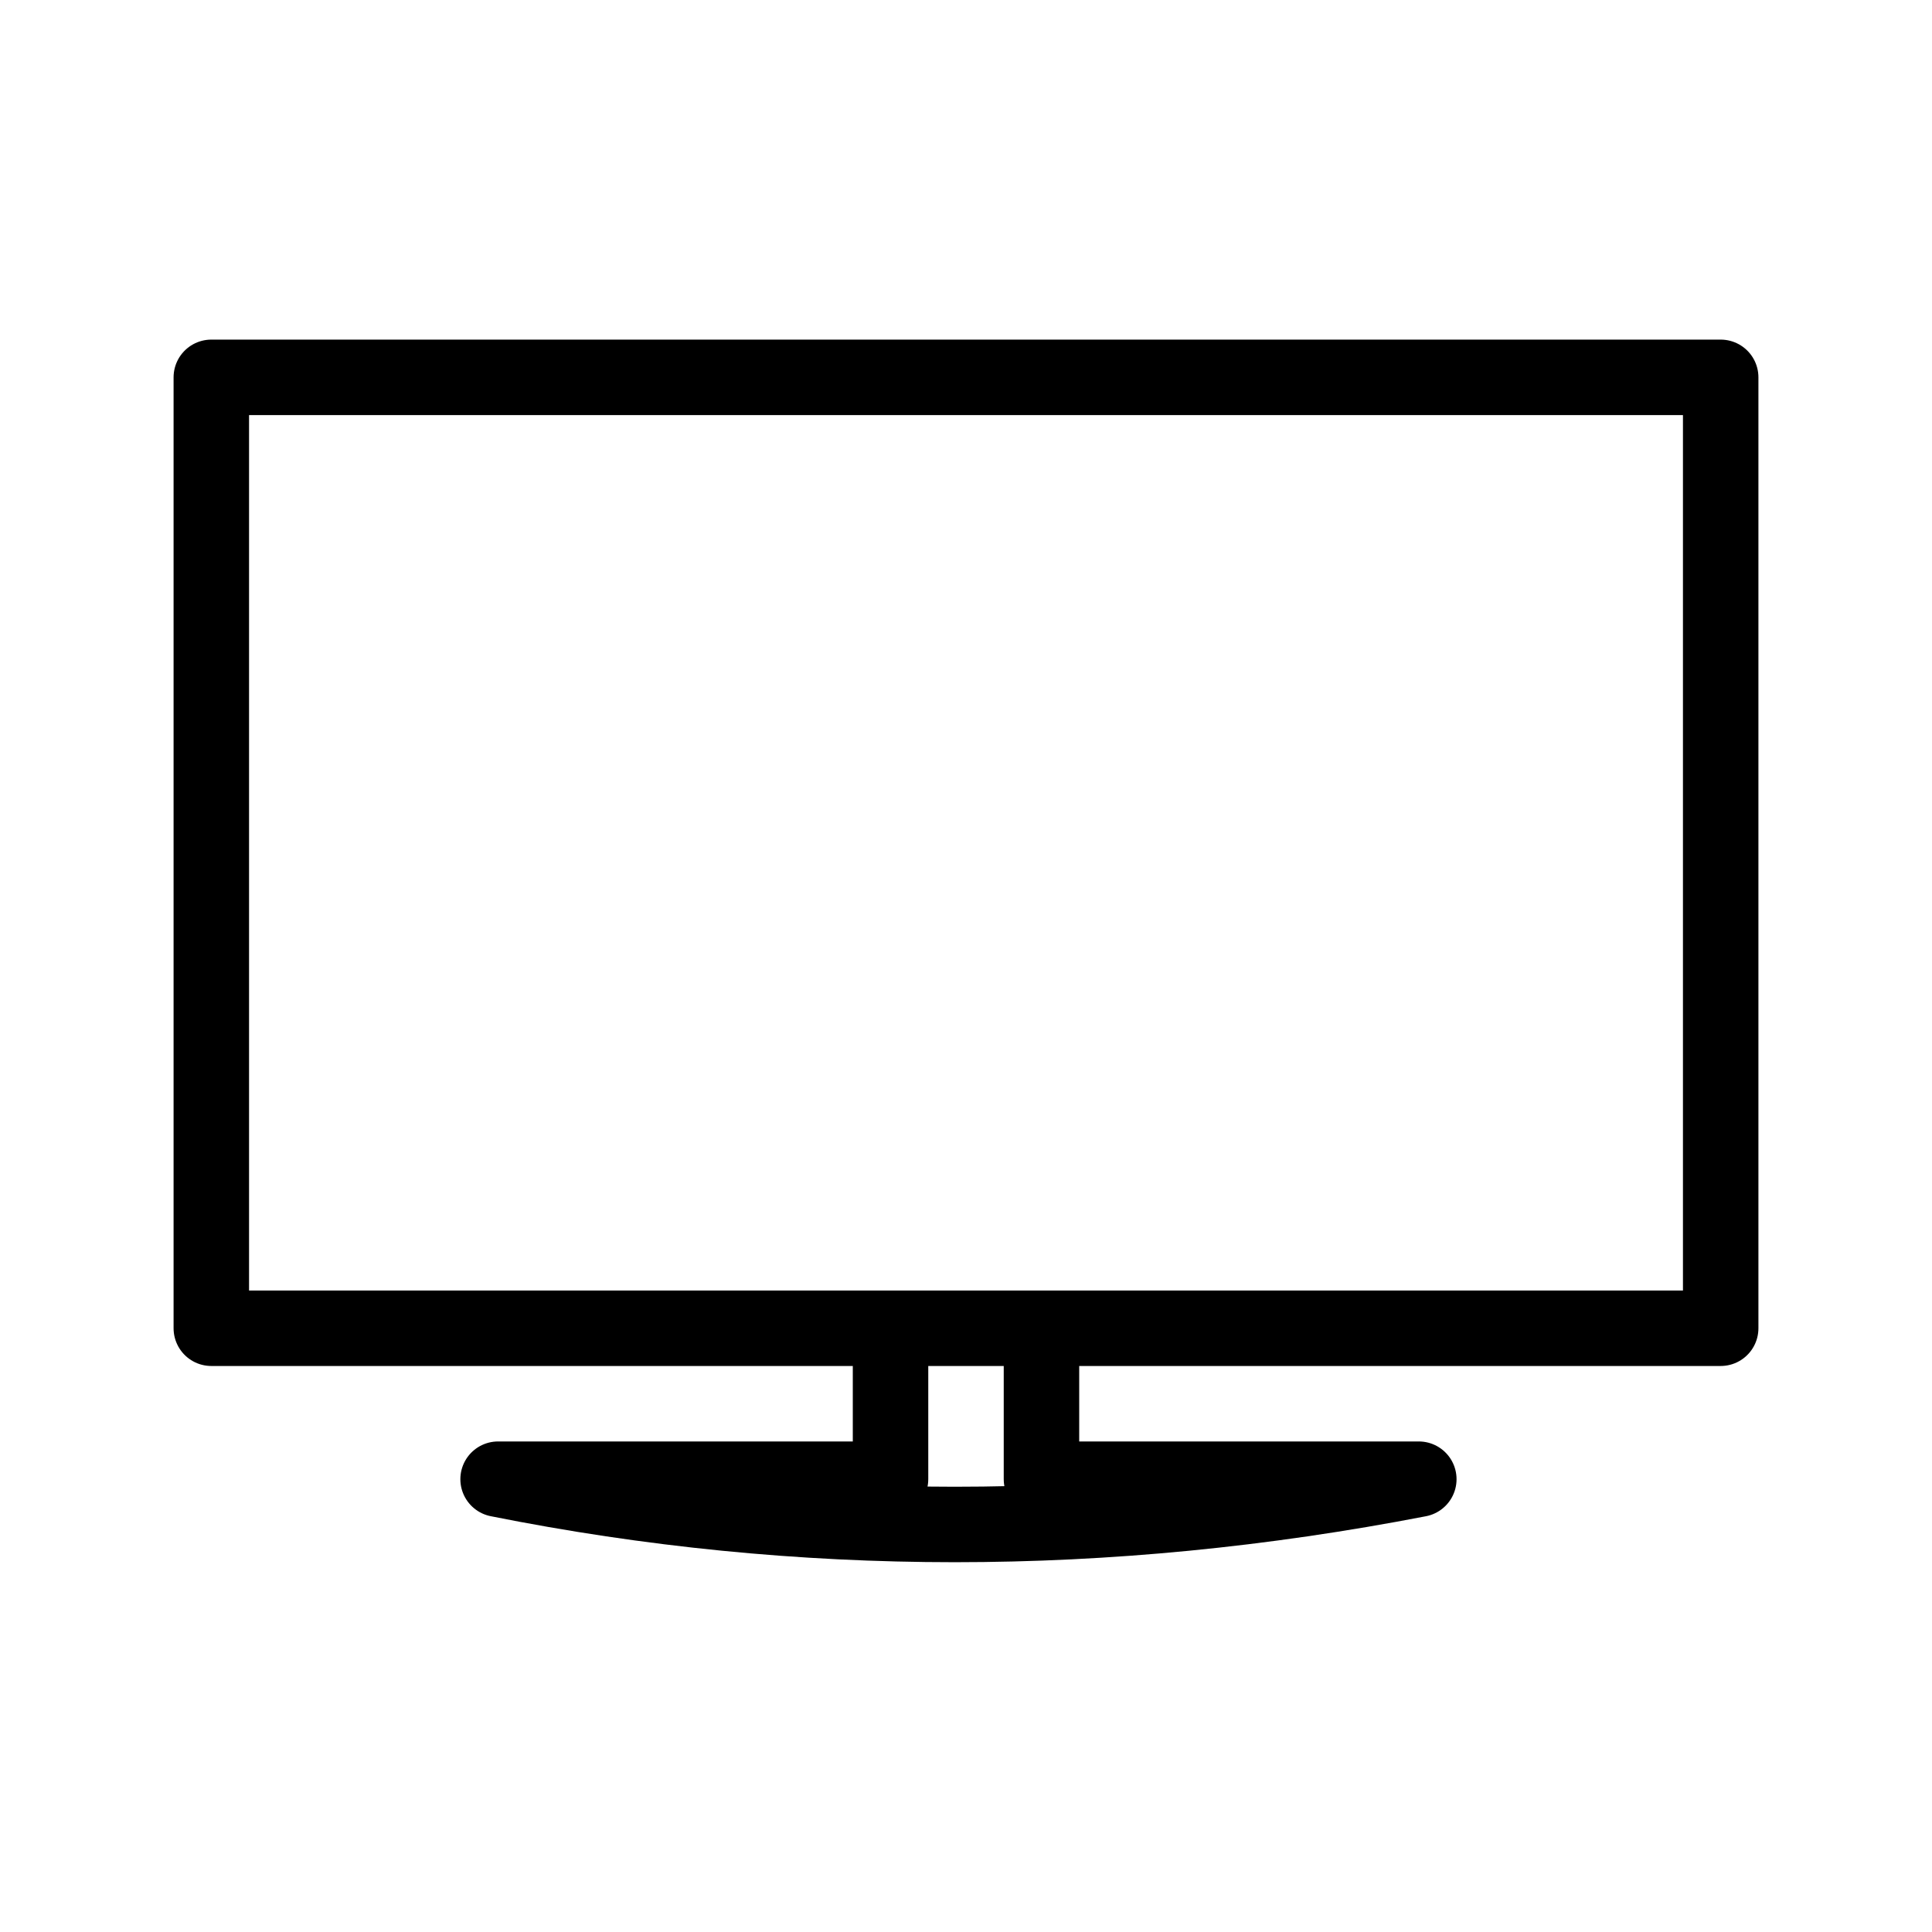
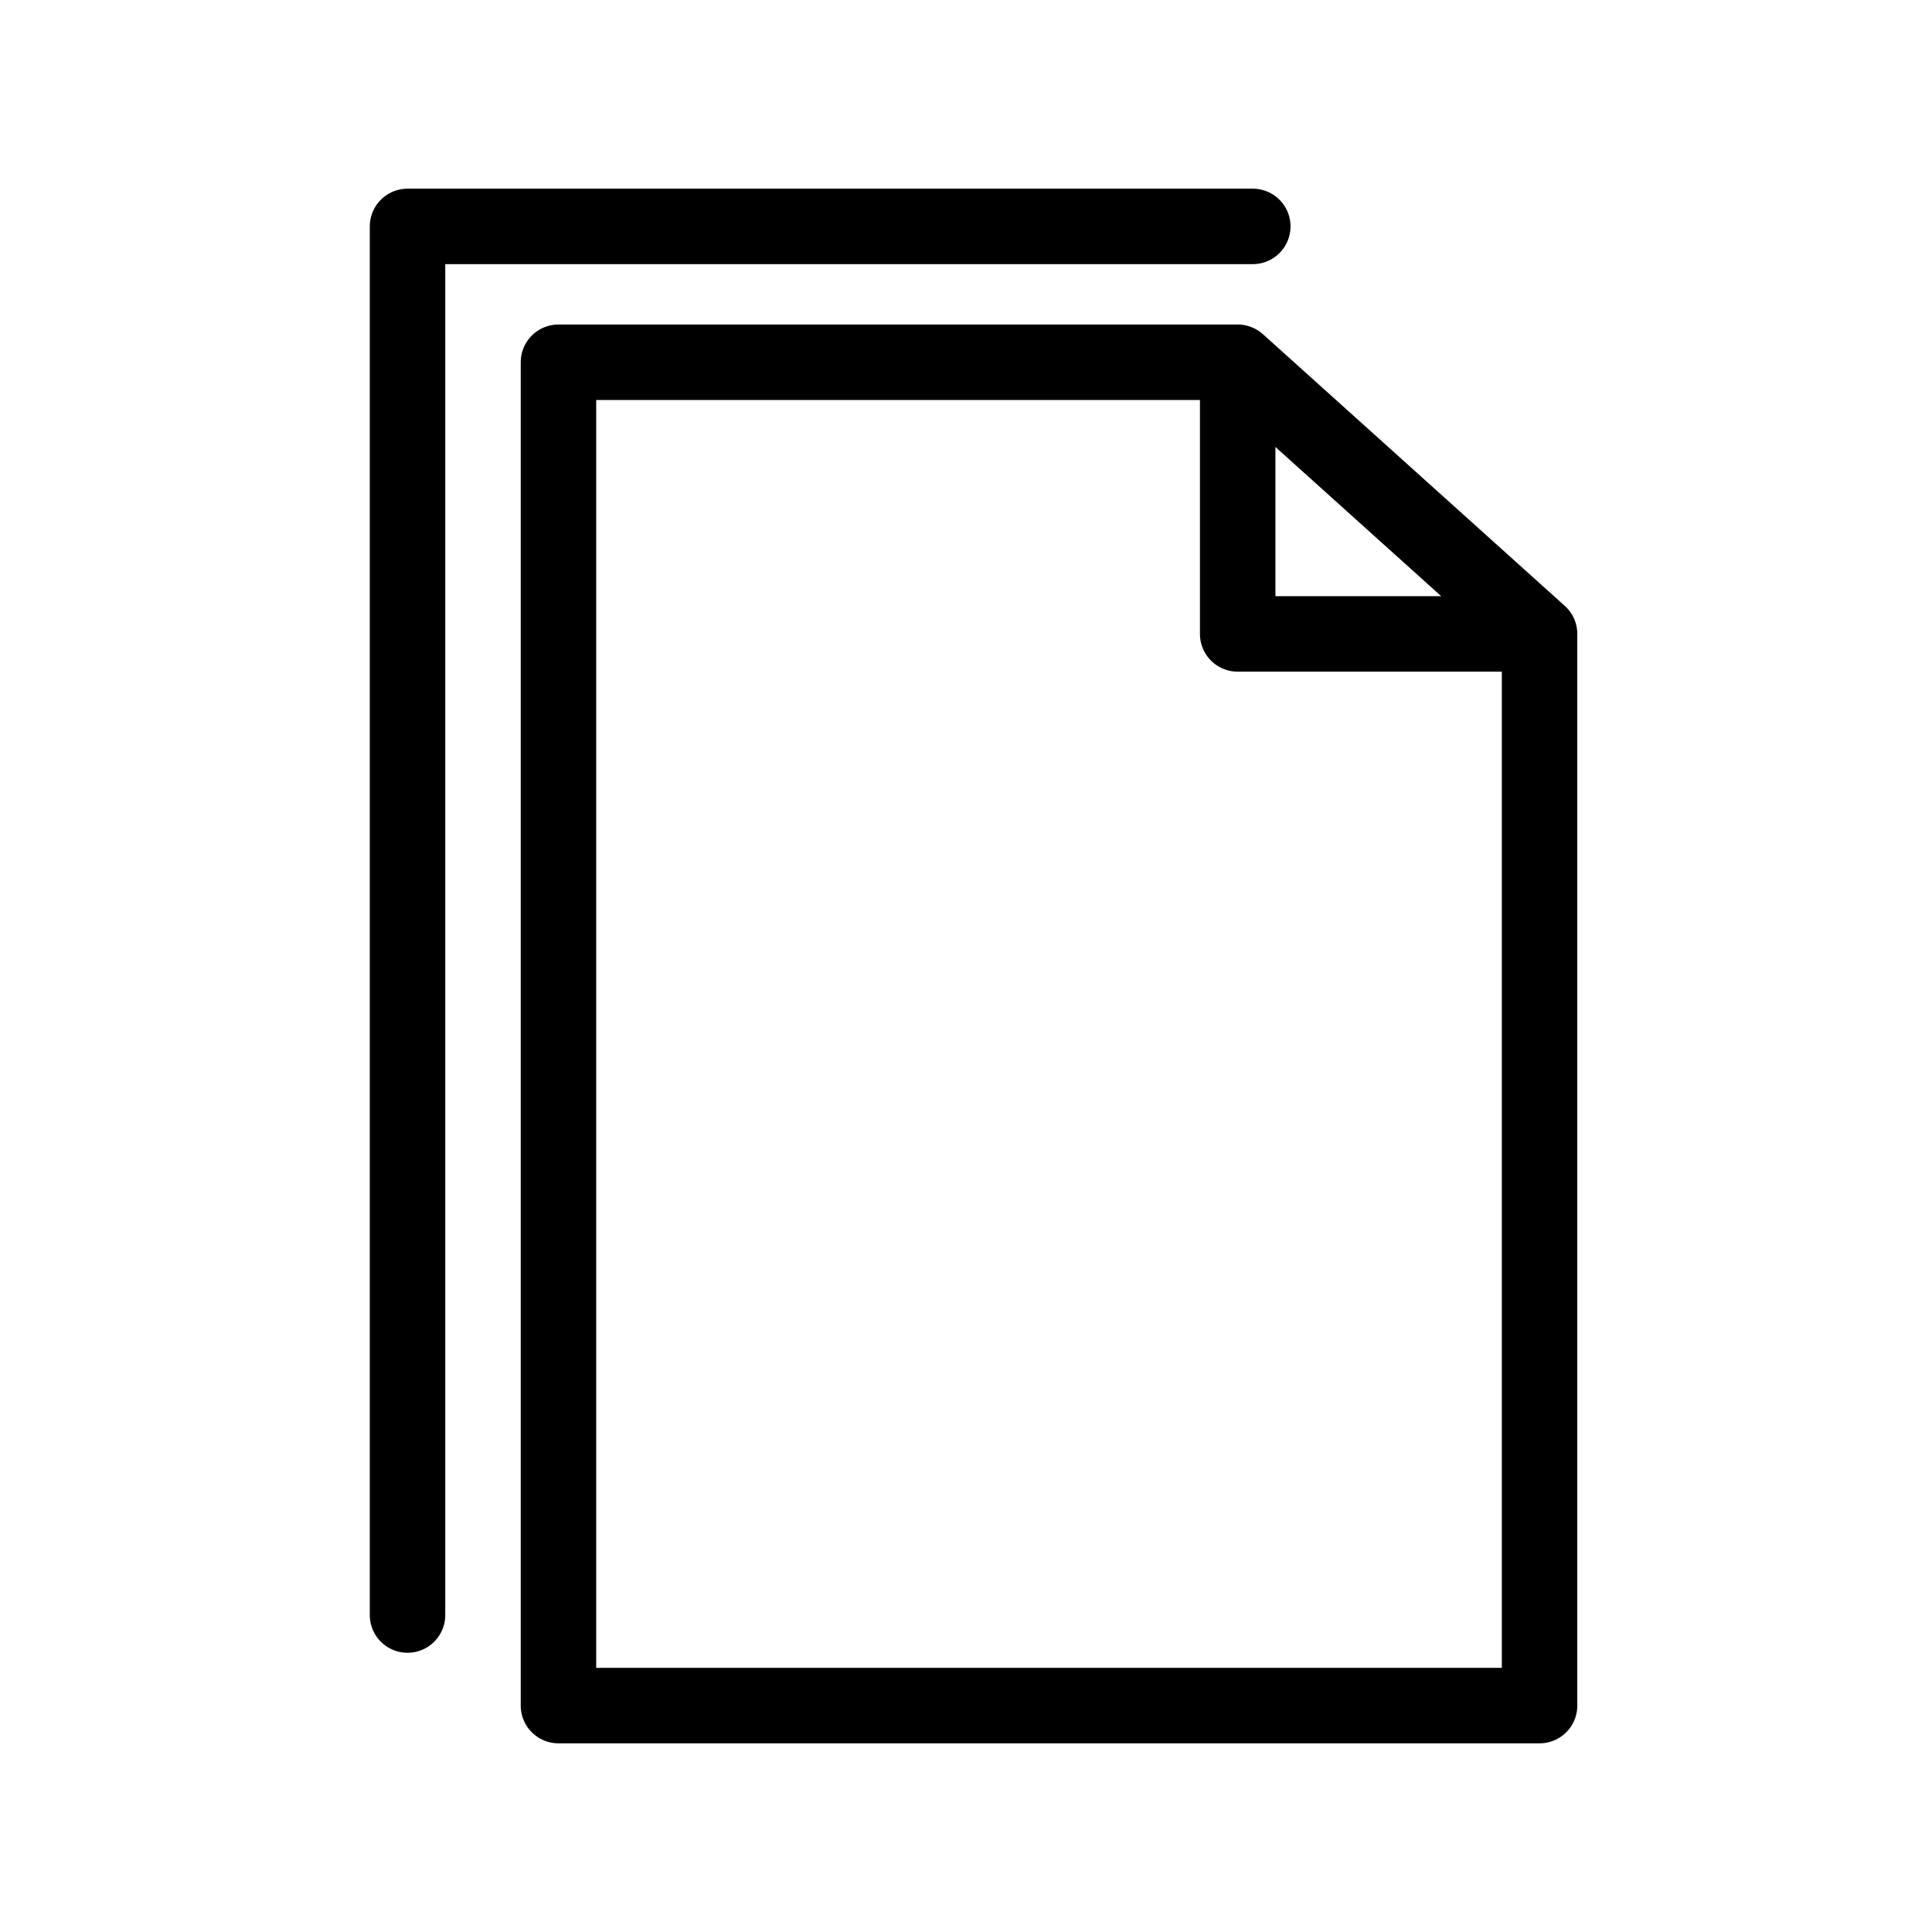
<svg xmlns="http://www.w3.org/2000/svg" viewBox="0 0 128 128" fill="none" stroke="#000" stroke-width="5" stroke-linecap="round" stroke-linejoin="round">
-   <path d="M59 88V98H33q30 6 61 0H69V88Zm55-63H14V88H114Z" />
+   <path d="M102 42 82 24m0 0V42h20v71H37V24Zm1-9H27v92" />
</svg>
